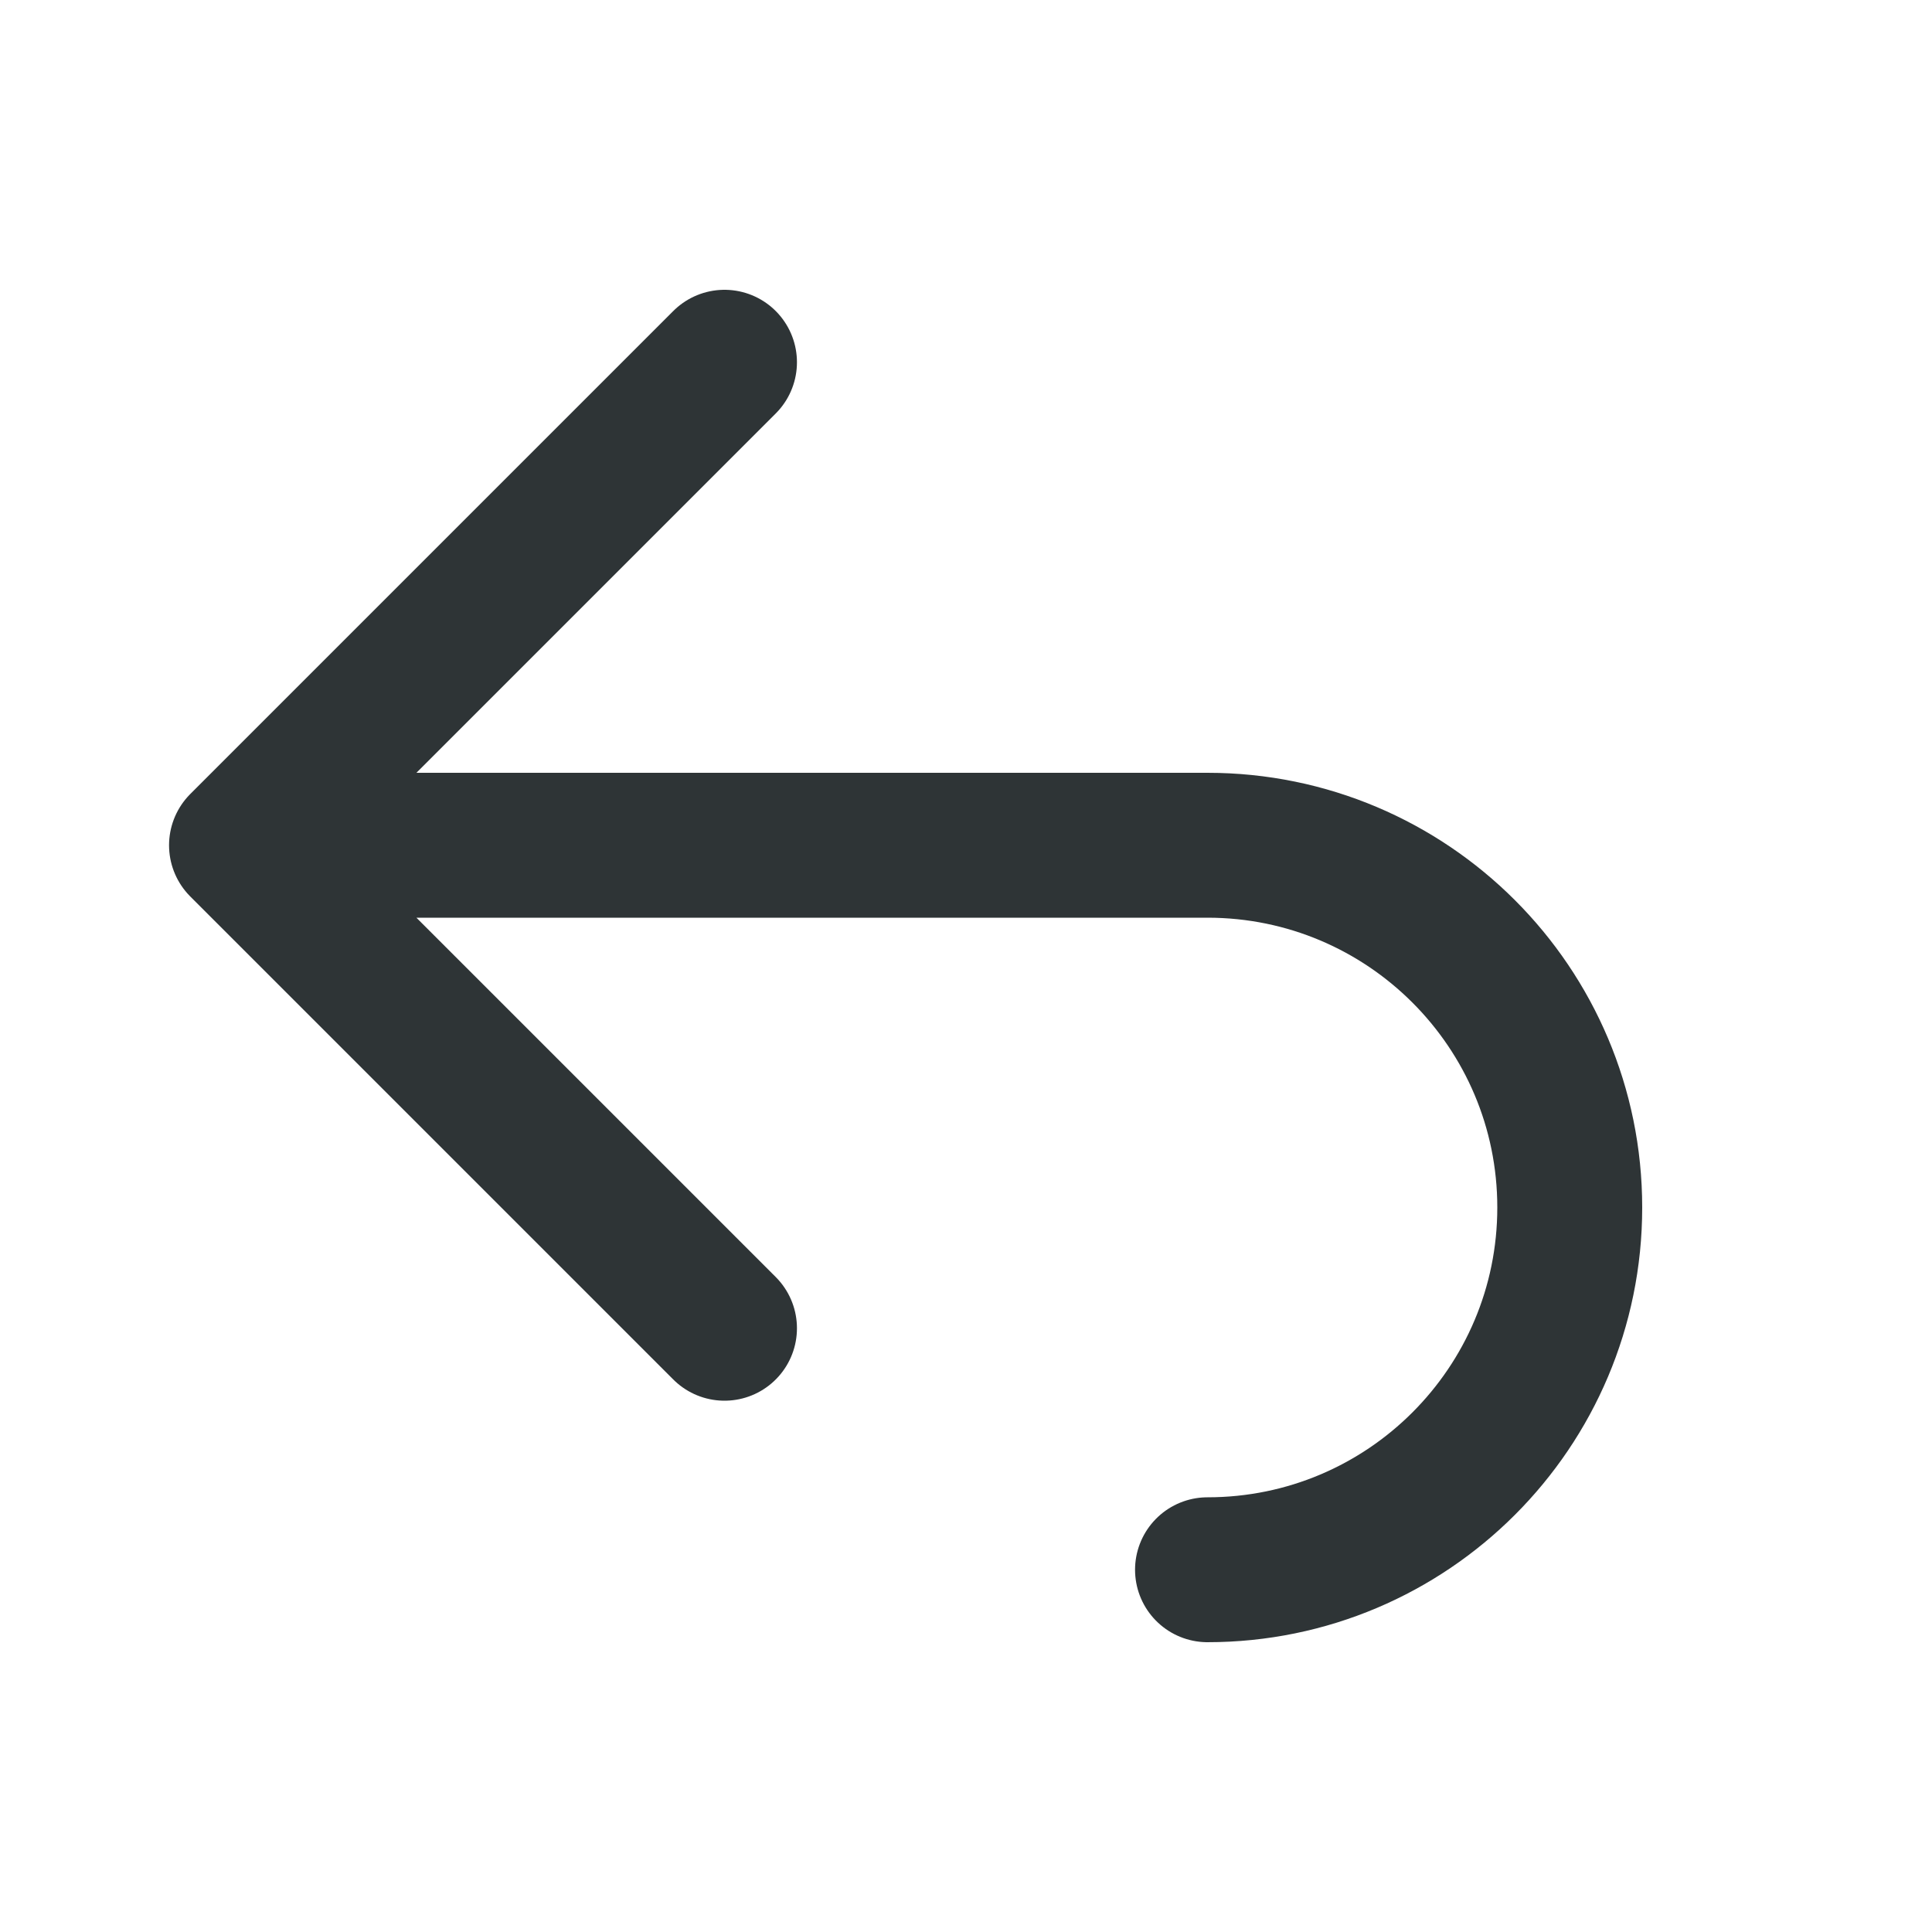
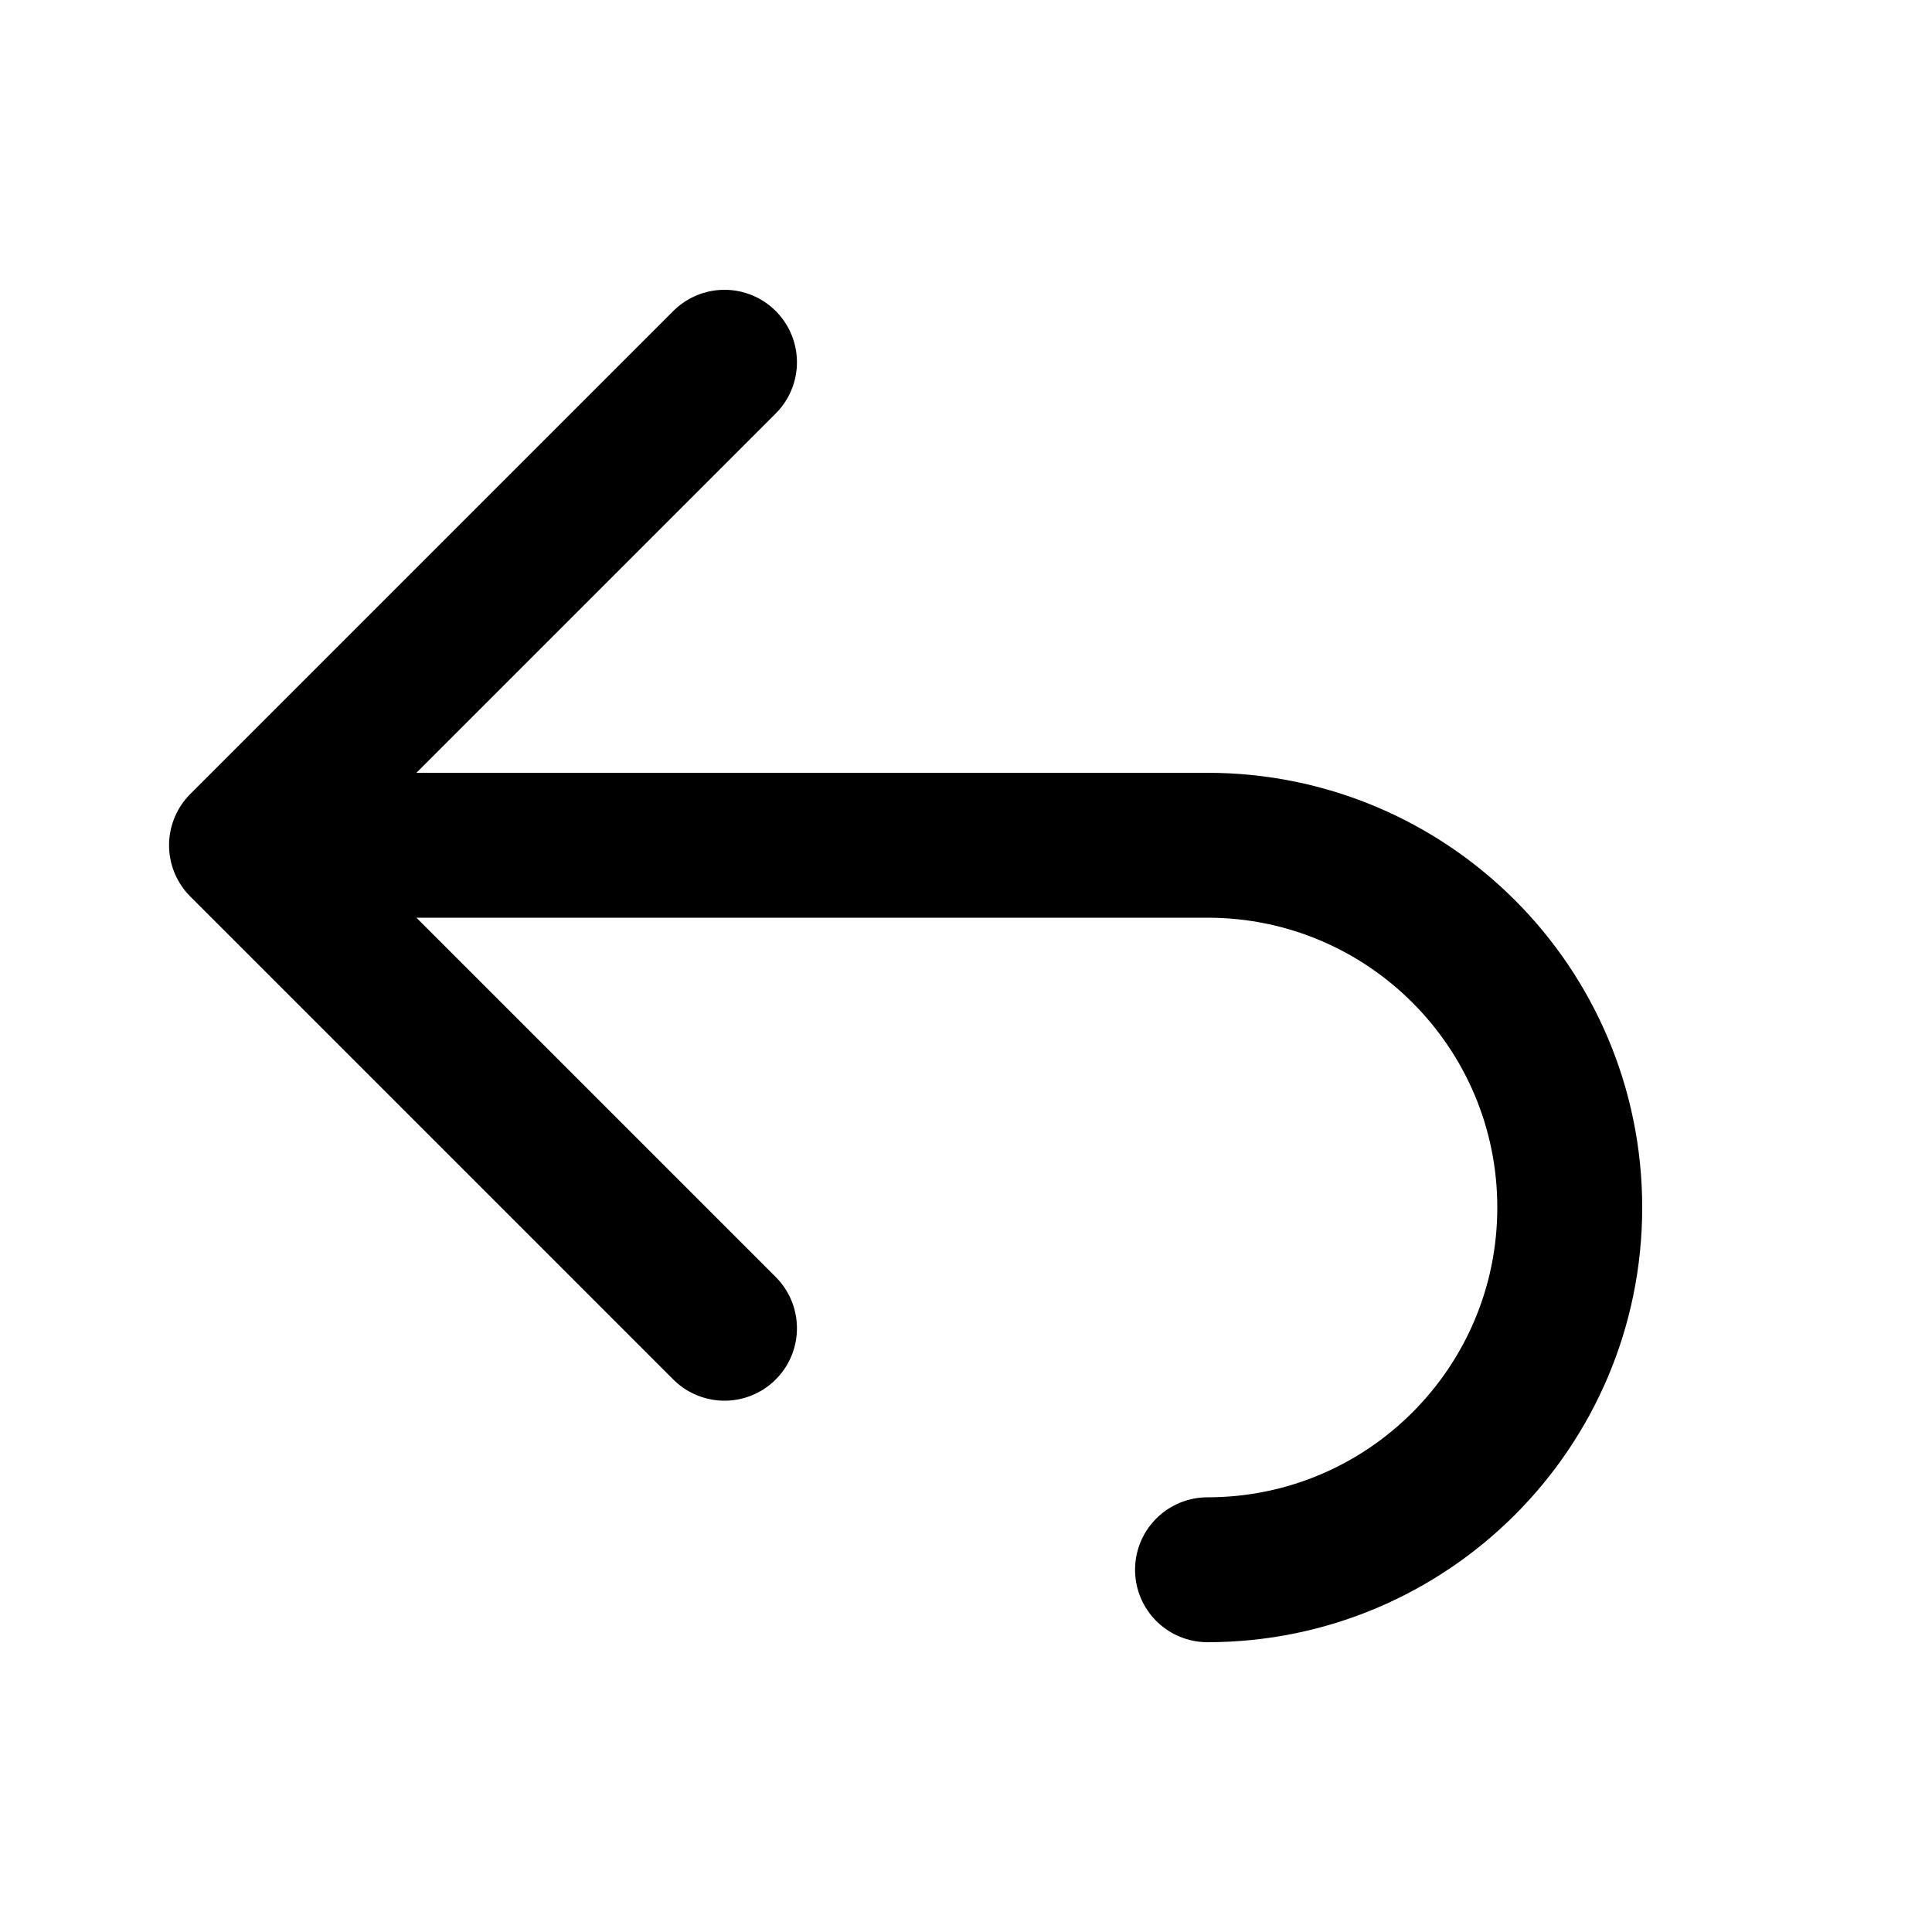
<svg xmlns="http://www.w3.org/2000/svg" width="16" height="16" viewBox="0 0 16 16">
-   <g fill="none" stroke="#2e3436" stroke-width="1.2" stroke-linecap="round" stroke-linejoin="round">
-     <path d="M6 3 2 7l4 4M2 7h8a3 3 0 0 1 0 6" />
+   <g fill="none" stroke="#000" stroke-width="1.2" stroke-linecap="round" stroke-linejoin="round">
+     <path style="fill:none!important" d="M6 3 2 7l4 4M2 7h8a3 3 0 0 1 0 6" />
  </g>
</svg>
